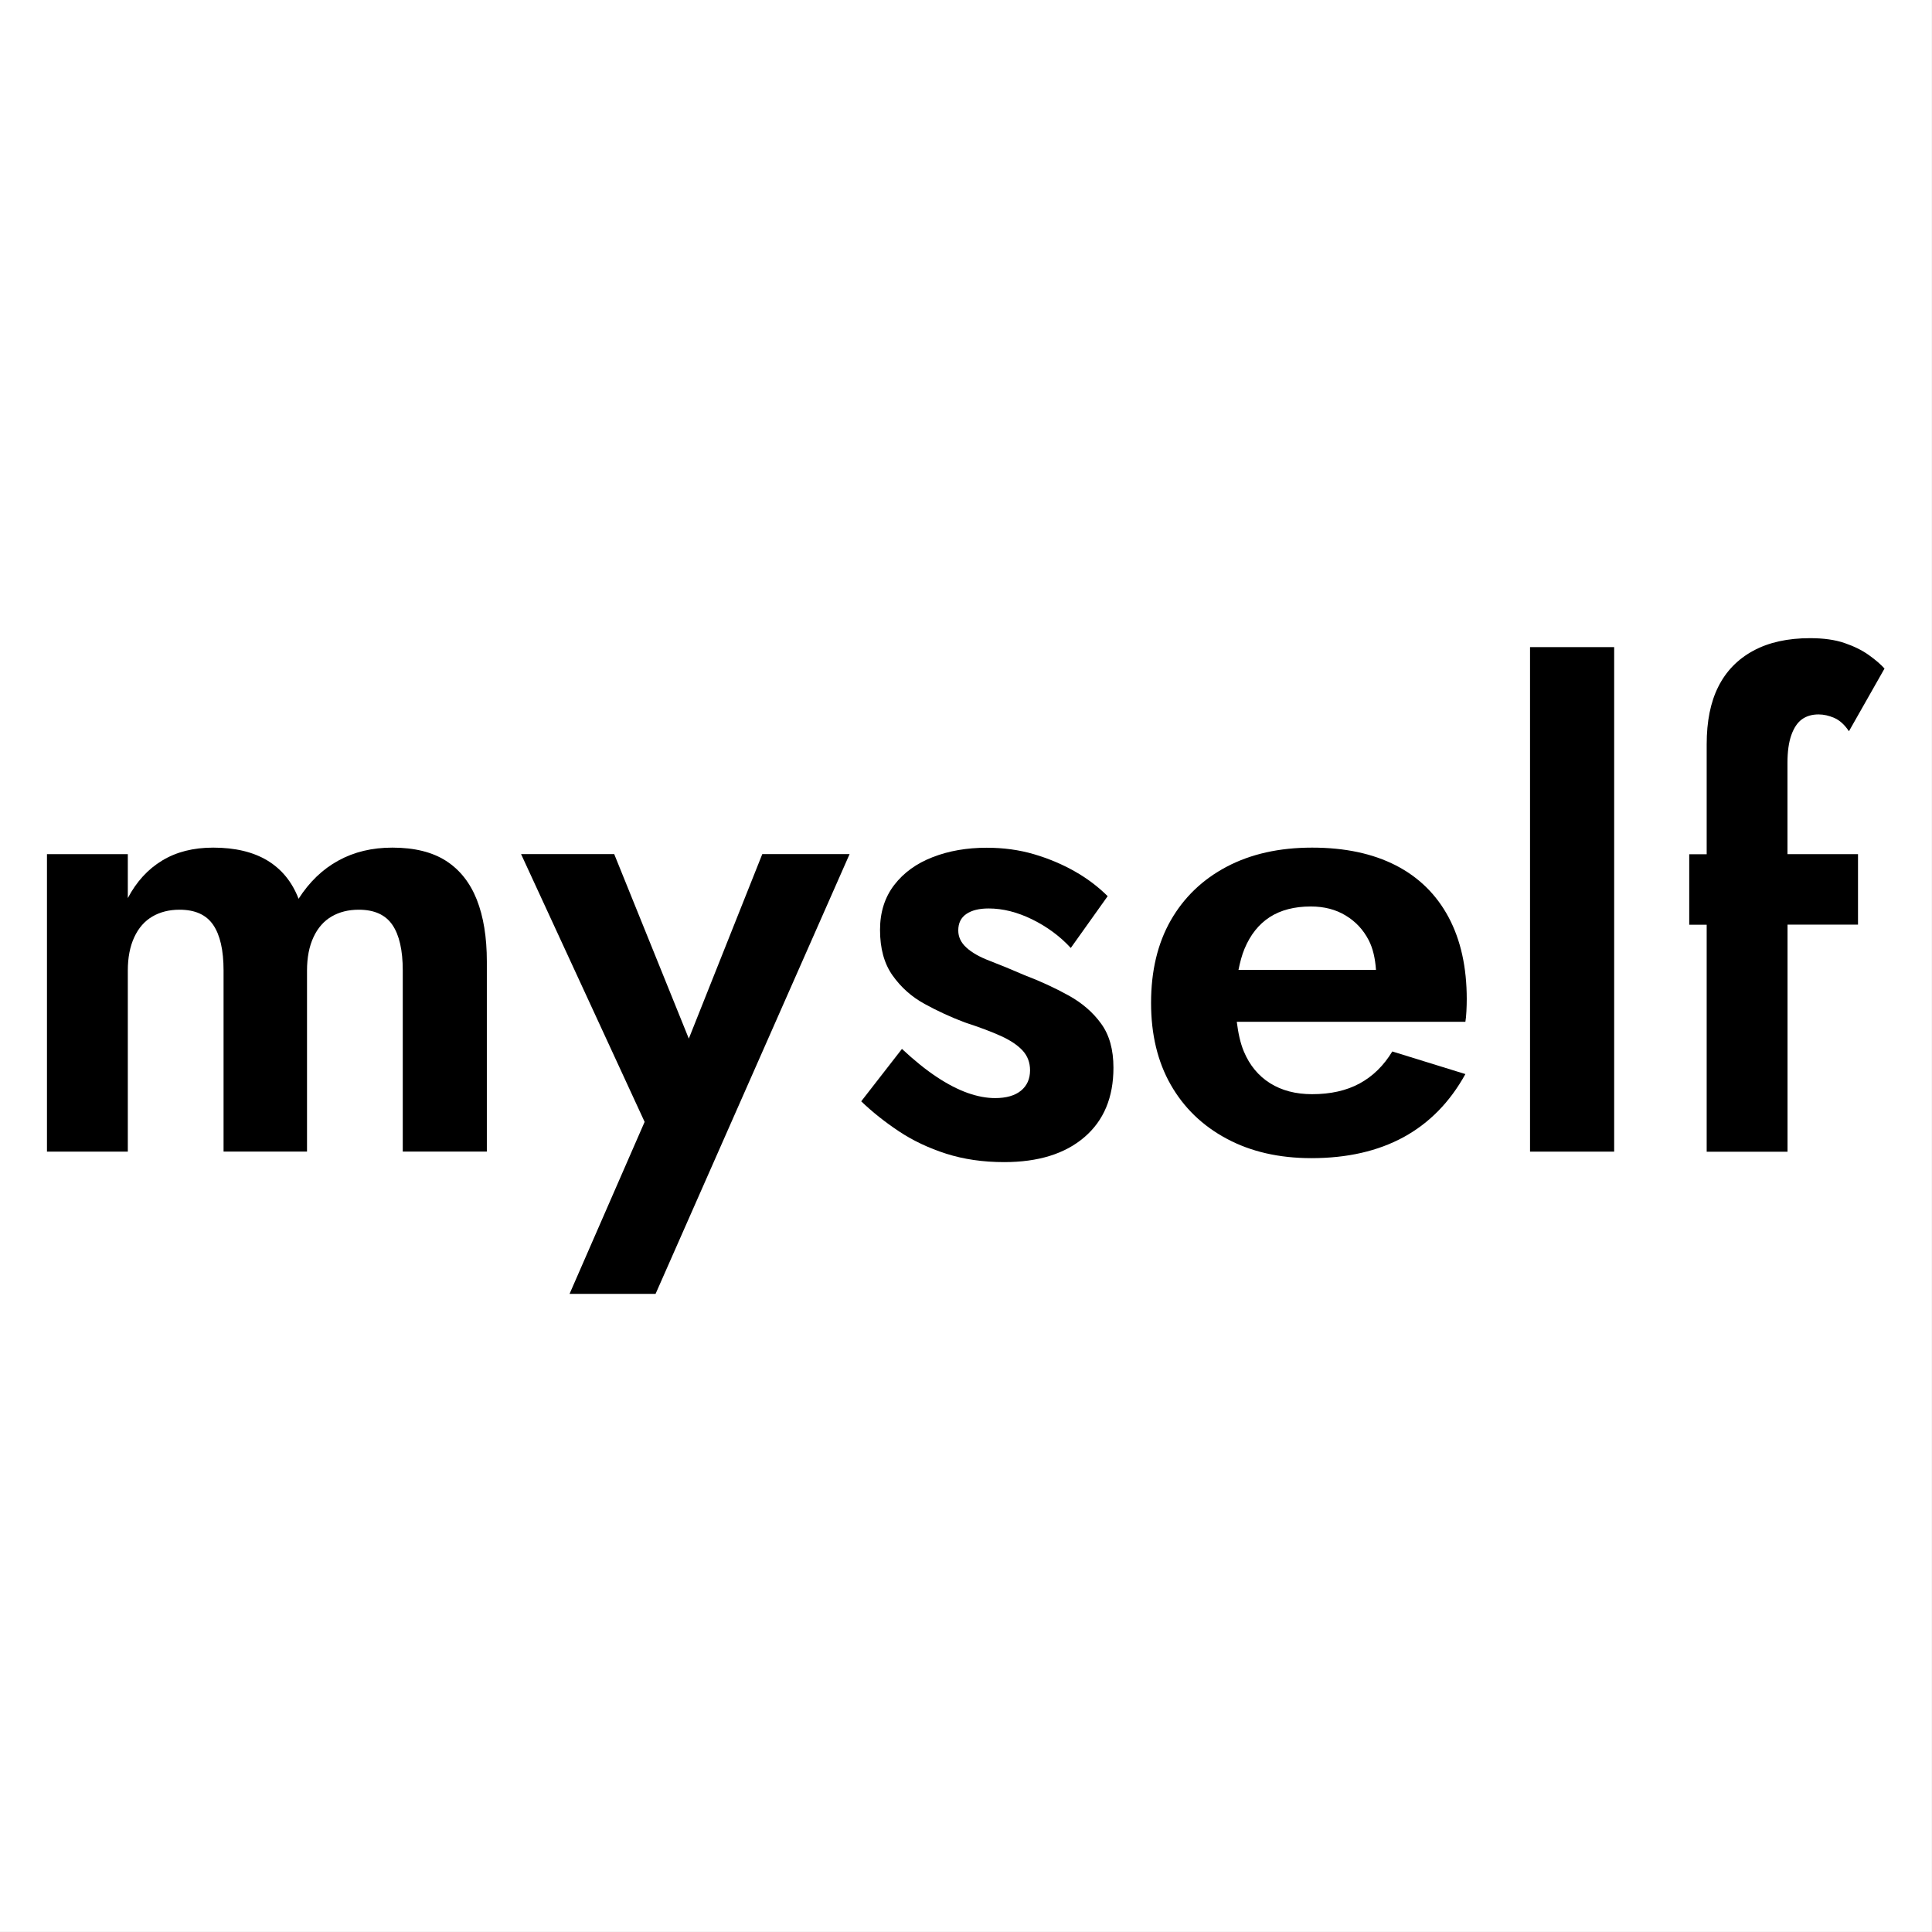
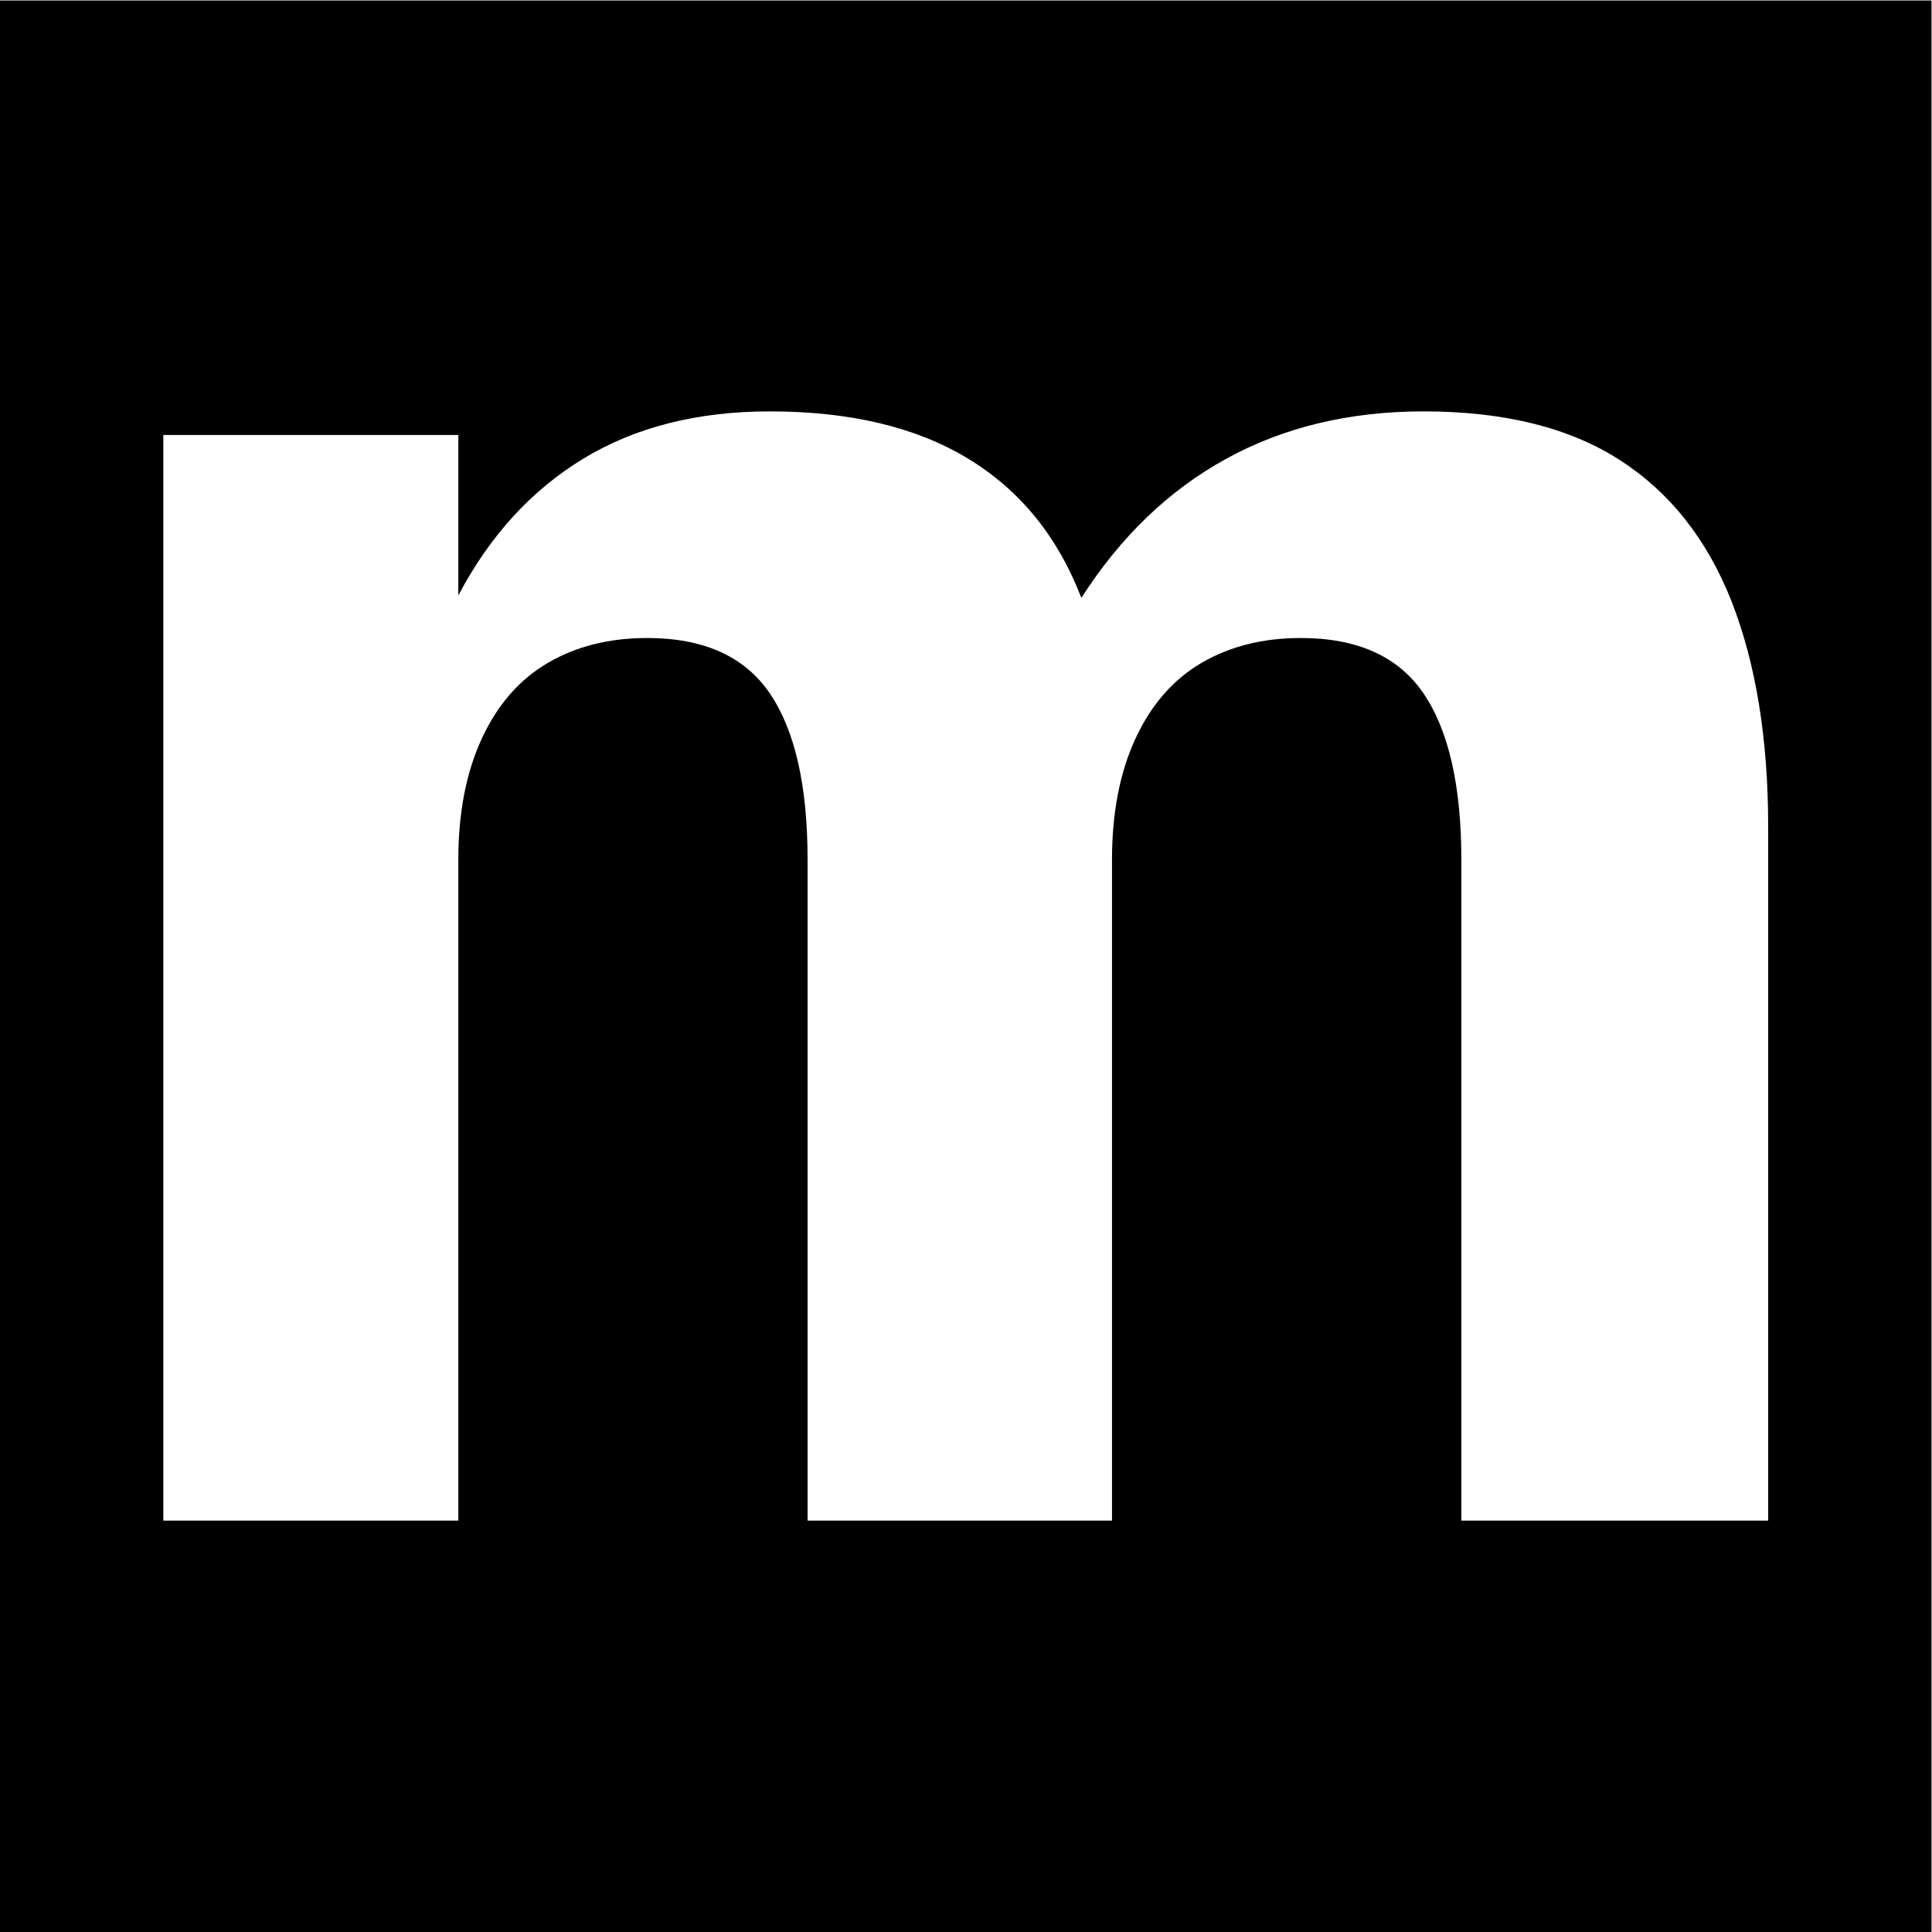
- <svg xmlns="http://www.w3.org/2000/svg" version="1.2" baseProfile="tiny" id="Layer_1" x="0px" y="0px" width="34.092px" height="34.101px" viewBox="0 0 34.092 34.101" overflow="visible" xml:space="preserve">
-   <rect fill="#FFFFFF" width="34.092" height="34.092" />
-   <g>
-     <path d="M7.873,15.195c-0.243-0.156-0.559-0.234-0.948-0.234c-0.358,0-0.675,0.076-0.953,0.229   c-0.278,0.152-0.512,0.377-0.702,0.674c-0.114-0.297-0.297-0.521-0.548-0.674c-0.251-0.152-0.571-0.229-0.959-0.229   c-0.35,0-0.651,0.076-0.902,0.229c-0.251,0.152-0.453,0.373-0.605,0.662v-0.776H0.829v5.251h1.427V17.13   c0-0.229,0.038-0.424,0.114-0.588c0.076-0.164,0.183-0.285,0.32-0.365c0.137-0.08,0.297-0.12,0.479-0.12   c0.274,0,0.472,0.089,0.594,0.268c0.122,0.179,0.183,0.447,0.183,0.805v3.196h1.473V17.13c0-0.229,0.038-0.424,0.114-0.588   c0.076-0.164,0.183-0.285,0.32-0.365s0.297-0.12,0.479-0.12c0.274,0,0.472,0.089,0.594,0.268c0.122,0.179,0.183,0.447,0.183,0.805   v3.196h1.484V16.97c0-0.426-0.059-0.79-0.177-1.09C8.297,15.58,8.116,15.351,7.873,15.195z" />
-     <polygon points="12.158,18.332 10.841,15.075 9.197,15.075 11.378,19.802 10.053,22.838 11.571,22.838 14.996,15.075    13.455,15.075  " />
-     <path d="M18.86,17.57c-0.24-0.133-0.501-0.253-0.782-0.36c-0.228-0.099-0.432-0.183-0.61-0.251   c-0.178-0.068-0.316-0.146-0.411-0.234c-0.096-0.087-0.143-0.188-0.143-0.302c0-0.129,0.047-0.226,0.143-0.291   c0.095-0.065,0.226-0.097,0.394-0.097c0.251,0,0.507,0.065,0.77,0.194c0.263,0.13,0.489,0.297,0.679,0.503l0.651-0.914   c-0.168-0.167-0.362-0.314-0.583-0.439c-0.221-0.125-0.461-0.226-0.719-0.302c-0.259-0.076-0.537-0.114-0.833-0.114   c-0.35,0-0.668,0.055-0.953,0.166c-0.285,0.11-0.512,0.274-0.679,0.491c-0.167,0.217-0.251,0.482-0.251,0.793   c0,0.327,0.073,0.596,0.222,0.805c0.149,0.21,0.336,0.377,0.565,0.502c0.229,0.126,0.465,0.234,0.708,0.326   c0.258,0.084,0.472,0.164,0.639,0.24s0.295,0.162,0.383,0.257c0.087,0.095,0.131,0.211,0.131,0.348c0,0.152-0.053,0.272-0.16,0.36   c-0.107,0.087-0.259,0.131-0.456,0.131c-0.152,0-0.314-0.03-0.486-0.091c-0.171-0.061-0.352-0.154-0.542-0.28   c-0.19-0.125-0.396-0.291-0.617-0.497l-0.719,0.925c0.198,0.19,0.421,0.367,0.668,0.531c0.247,0.164,0.525,0.295,0.833,0.394   c0.308,0.098,0.648,0.148,1.022,0.148c0.601,0,1.073-0.146,1.415-0.439c0.343-0.293,0.514-0.702,0.514-1.227   c0-0.32-0.072-0.578-0.216-0.776C19.292,17.868,19.1,17.703,18.86,17.57z" />
-     <path d="M24.638,15.275c-0.408-0.209-0.9-0.314-1.479-0.314c-0.578,0-1.08,0.112-1.507,0.337c-0.426,0.225-0.755,0.541-0.988,0.948   c-0.232,0.407-0.347,0.892-0.347,1.456c0,0.556,0.115,1.037,0.347,1.444c0.232,0.407,0.561,0.725,0.988,0.953   c0.426,0.229,0.925,0.343,1.496,0.343c0.632,0,1.173-0.124,1.627-0.371c0.452-0.247,0.817-0.618,1.09-1.113l-1.29-0.399   c-0.152,0.251-0.345,0.439-0.577,0.565c-0.232,0.126-0.512,0.189-0.839,0.189c-0.289,0-0.536-0.065-0.742-0.194   c-0.205-0.129-0.36-0.316-0.462-0.559c-0.064-0.152-0.101-0.332-0.125-0.525h4.035c0.008-0.046,0.014-0.106,0.018-0.183   c0.004-0.076,0.006-0.148,0.006-0.217c0-0.563-0.107-1.045-0.32-1.444S25.045,15.484,24.638,15.275z M22.411,16.188   C22.605,16.063,22.847,16,23.137,16c0.235,0,0.441,0.053,0.616,0.16c0.176,0.106,0.31,0.251,0.405,0.434   c0.077,0.148,0.115,0.327,0.129,0.525h-2.427c0.027-0.134,0.06-0.261,0.106-0.371C22.069,16.5,22.217,16.314,22.411,16.188z" />
-     <rect x="27.006" y="11.422" width="1.485" height="8.905" />
-     <path d="M31.55,13.466c0-0.198,0.022-0.361,0.068-0.491c0.046-0.129,0.109-0.223,0.189-0.28c0.08-0.057,0.177-0.085,0.292-0.085   c0.091,0,0.184,0.021,0.28,0.063c0.095,0.042,0.18,0.12,0.256,0.234l0.628-1.107c-0.069-0.076-0.162-0.156-0.28-0.24   c-0.118-0.084-0.261-0.154-0.428-0.211c-0.167-0.057-0.369-0.085-0.605-0.085c-0.396,0-0.731,0.074-1.005,0.223   c-0.273,0.148-0.479,0.36-0.616,0.634c-0.138,0.274-0.205,0.613-0.205,1.016v1.941h-0.308v1.244h0.308v4.007h1.427V16.32h1.244   v-1.244H31.55V13.466z" />
-   </g>
+ <svg xmlns="http://www.w3.org/2000/svg" version="1.2" baseProfile="tiny" id="Layer_1" x="0px" y="0px" width="1209.508px" height="1209.827px" viewBox="0 0 1209.508 1209.827" overflow="visible" xml:space="preserve">
+   <rect y="0.31" width="1209.508" height="1209.508" />
+   <path fill="#FFFFFF" d="M1014.086,287.918c-31.51-20.205-72.401-30.308-122.673-30.308c-46.303,0-87.435,9.862-123.395,29.586  s-66.268,48.769-90.862,87.194c-14.793-38.426-38.426-67.47-70.958-87.194c-32.472-19.724-73.905-29.586-124.116-29.586  c-45.341,0-84.248,9.862-116.78,29.586c-32.472,19.724-58.631,48.288-78.294,85.691V272.403H102.275v679.814h184.731V538.436  c0-29.586,4.931-54.902,14.793-76.13c9.802-21.167,23.633-36.922,41.372-47.265c17.74-10.343,38.426-15.515,62.058-15.515  c35.479,0,61.096,11.546,76.851,34.697c15.755,23.152,23.633,57.909,23.633,104.212v413.782h190.625V538.436  c0-29.586,4.931-54.902,14.793-76.13c9.862-21.167,23.633-36.922,41.372-47.265c17.74-10.343,38.426-15.515,62.058-15.515  c35.479,0,61.096,11.546,76.851,34.697c15.755,23.152,23.693,57.909,23.693,104.212v413.782h192.128V517.749  c0-55.203-7.697-102.228-22.911-141.134C1068.988,337.708,1045.596,308.123,1014.086,287.918z" />
</svg>
